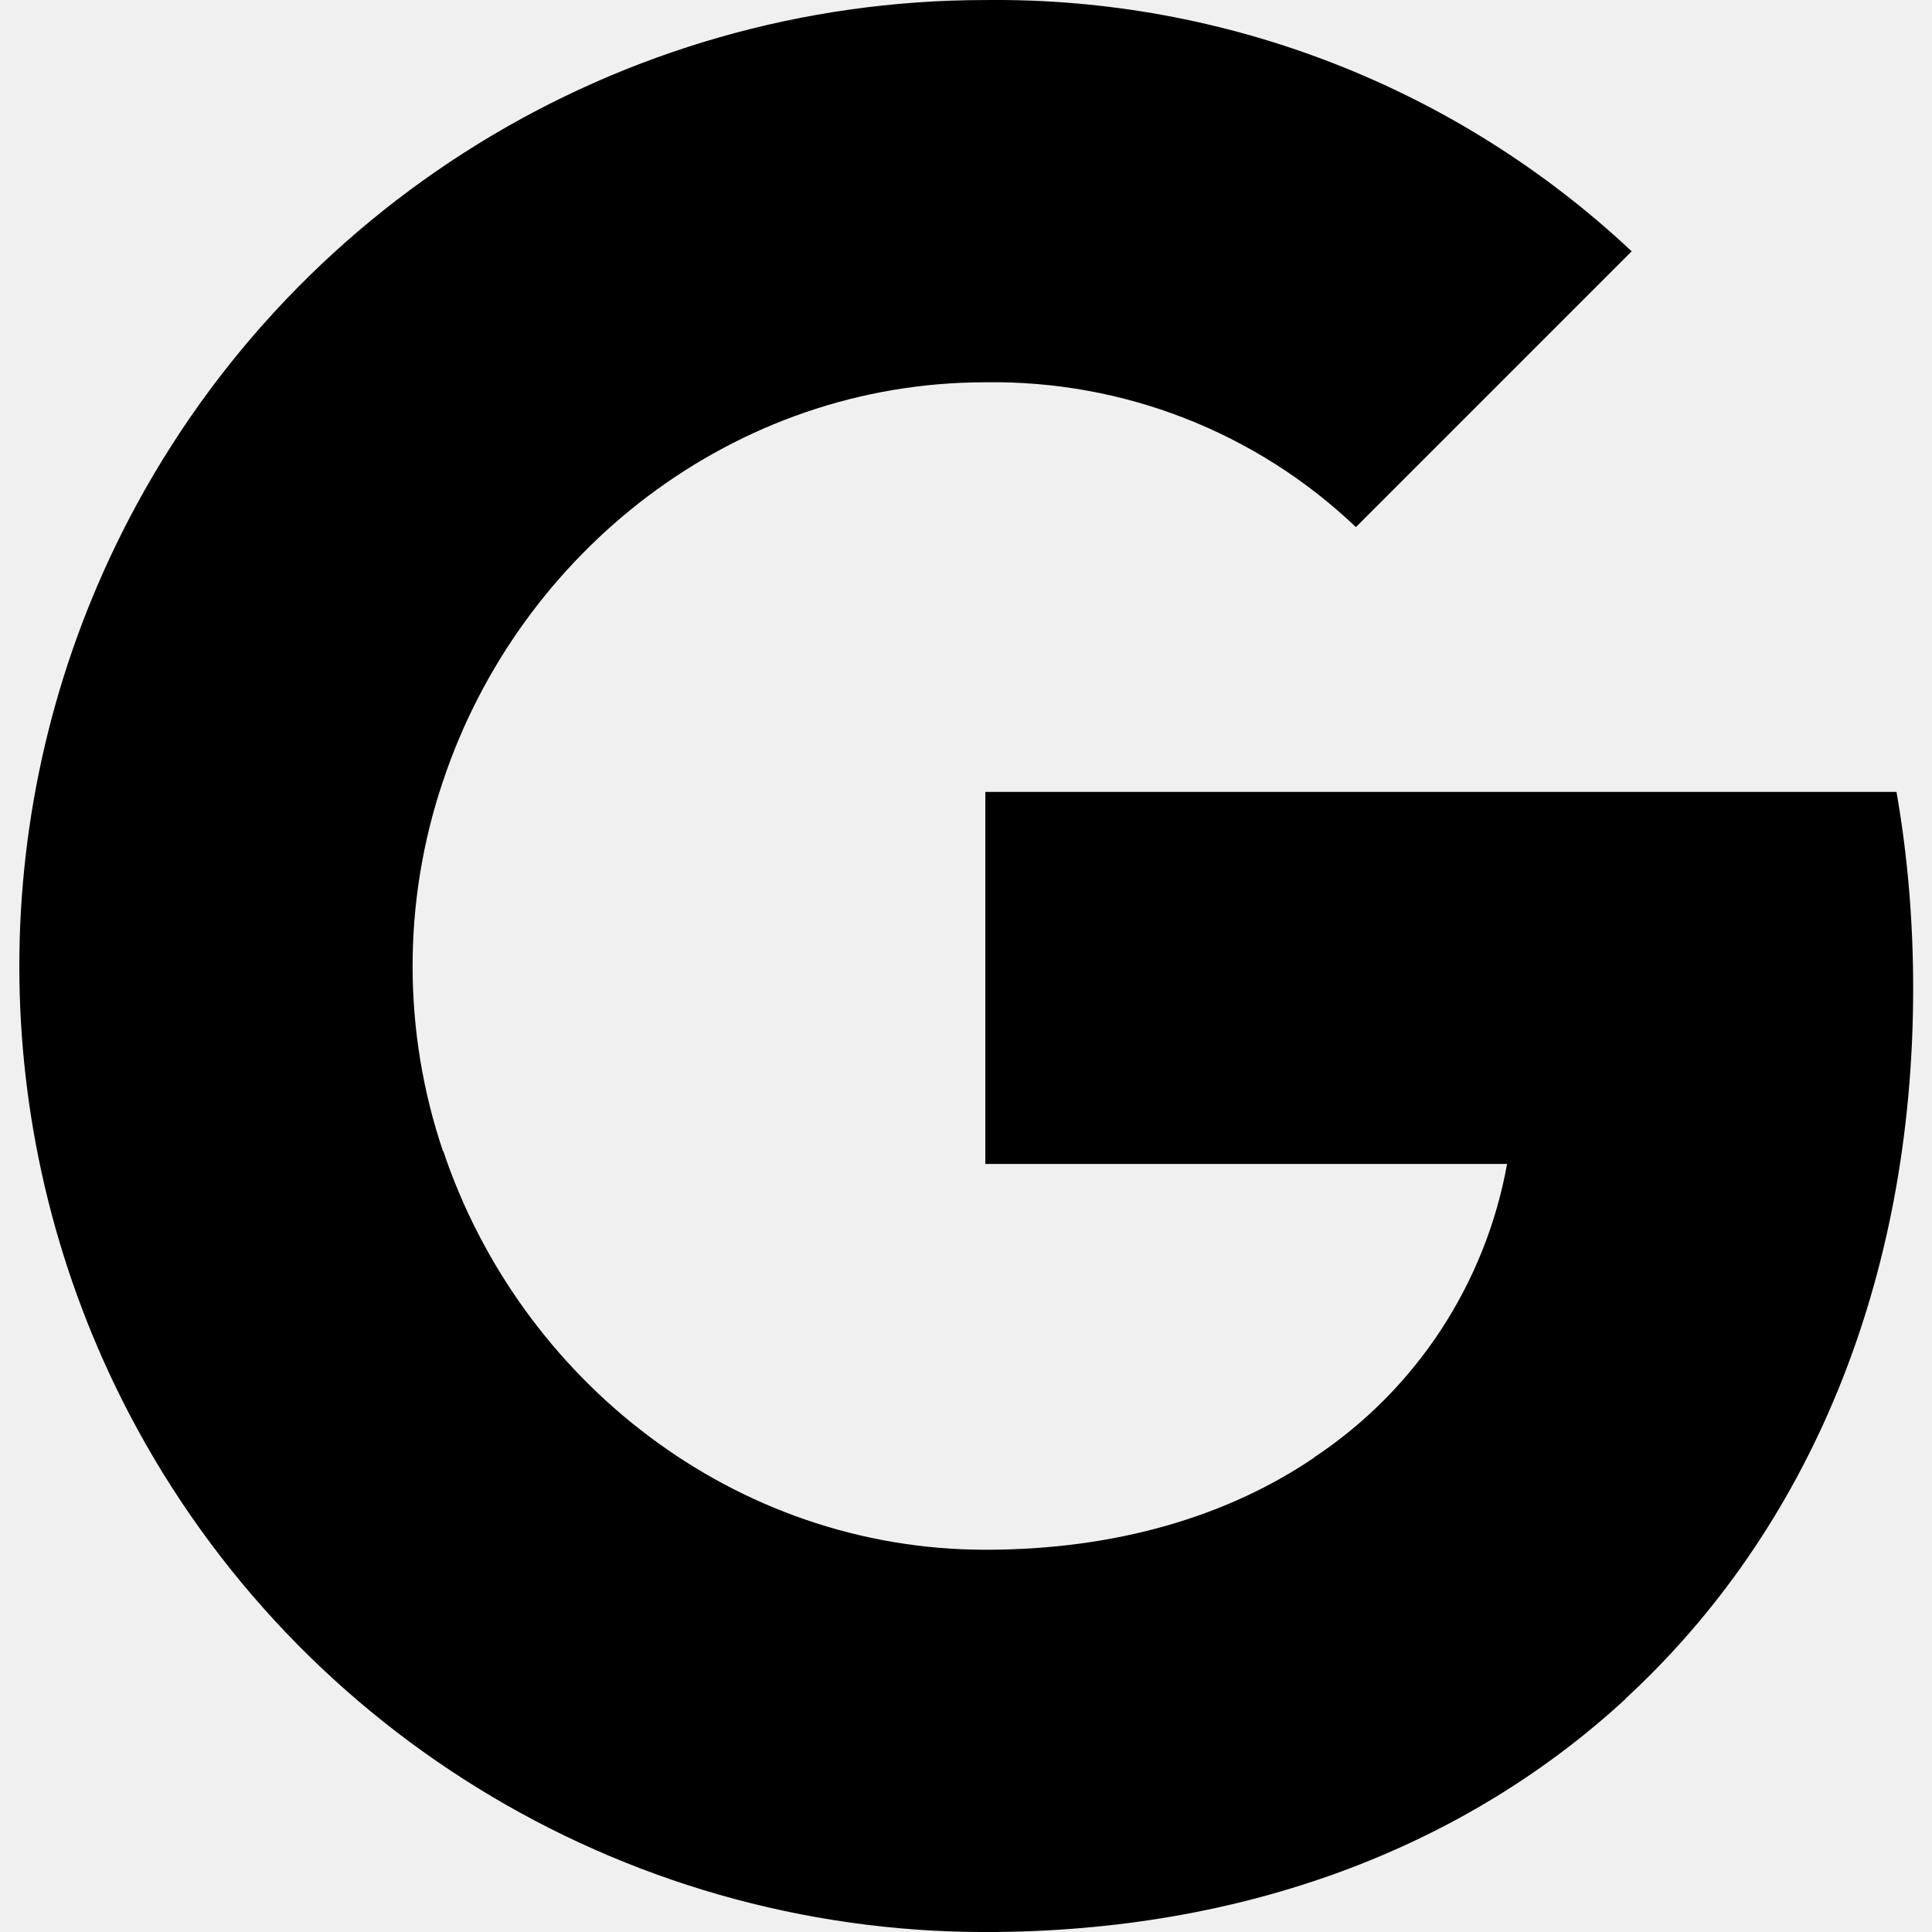
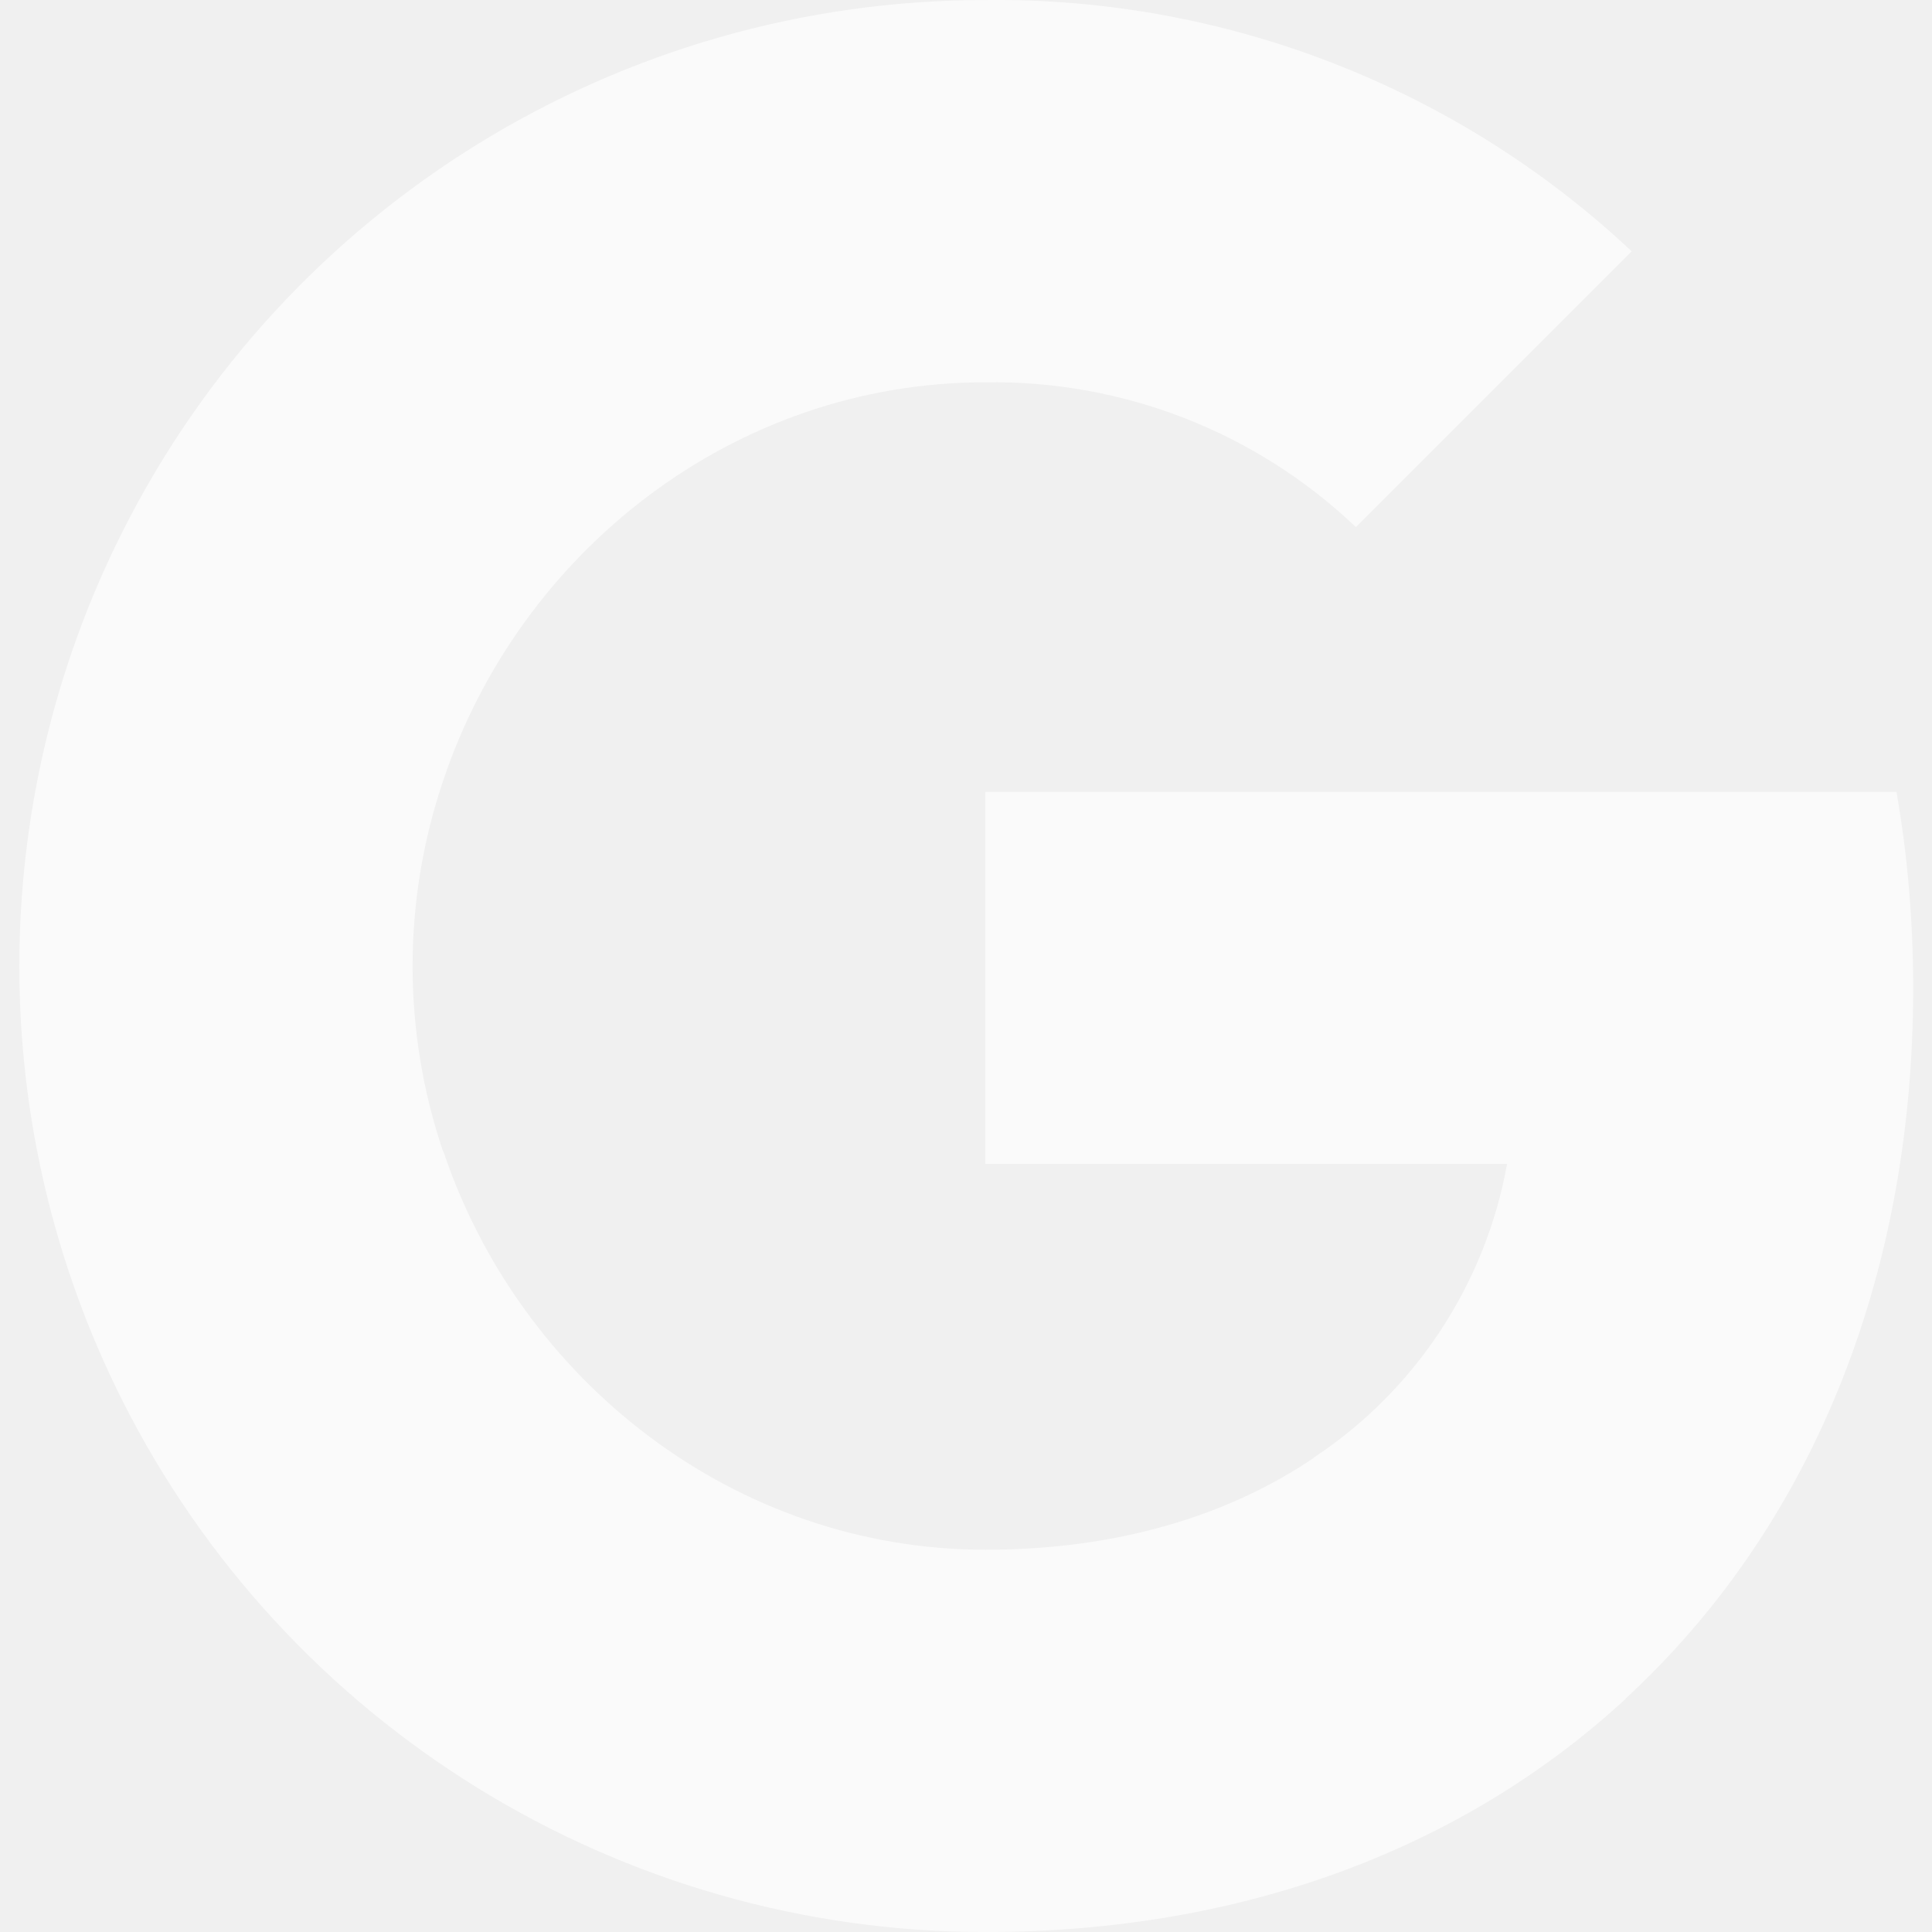
<svg xmlns="http://www.w3.org/2000/svg" width="47" height="47" viewBox="0 0 47 47" fill="none">
  <g clip-path="url(#clip0_5_56)">
-     <path fill-rule="evenodd" clip-rule="evenodd" d="M32.985 12.823C30.558 10.509 27.32 9.249 23.97 9.3C17.839 9.3 12.632 13.437 10.776 19.006C9.791 21.925 9.791 25.085 10.776 28.004H10.784C12.65 33.565 17.848 37.701 23.979 37.701C27.143 37.701 29.86 36.891 31.966 35.462V35.456C34.444 33.815 36.137 31.233 36.663 28.315H23.97V19.265H46.136C46.412 20.837 46.542 22.443 46.542 24.04C46.542 31.188 43.987 37.231 39.543 41.324L39.547 41.328C35.653 44.92 30.308 47.001 23.97 47.001C15.085 47.001 6.959 41.992 2.97 34.057C-0.363 27.417 -0.363 19.593 2.97 12.953C6.959 5.009 15.085 0.001 23.97 0.001C29.807 -0.068 35.446 2.125 39.694 6.114L32.985 12.823Z" fill="black" />
+     <path fill-rule="evenodd" clip-rule="evenodd" d="M32.985 12.823C30.558 10.509 27.32 9.249 23.97 9.3C17.839 9.3 12.632 13.437 10.776 19.006C9.791 21.925 9.791 25.085 10.776 28.004H10.784C12.65 33.565 17.848 37.701 23.979 37.701C27.143 37.701 29.86 36.891 31.966 35.462V35.456C34.444 33.815 36.137 31.233 36.663 28.315H23.97V19.265H46.136C46.412 20.837 46.542 22.443 46.542 24.04C46.542 31.188 43.987 37.231 39.543 41.324L39.547 41.328C35.653 44.92 30.308 47.001 23.97 47.001C15.085 47.001 6.959 41.992 2.97 34.057C-0.363 27.417 -0.363 19.593 2.97 12.953C6.959 5.009 15.085 0.001 23.97 0.001C29.807 -0.068 35.446 2.125 39.694 6.114L32.985 12.823Z" fill="#FAFAFA" />
  </g>
  <defs>
    <clipPath id="clip0_5_56">
      <rect width="47" height="47" fill="white" />
    </clipPath>
  </defs>
</svg>
